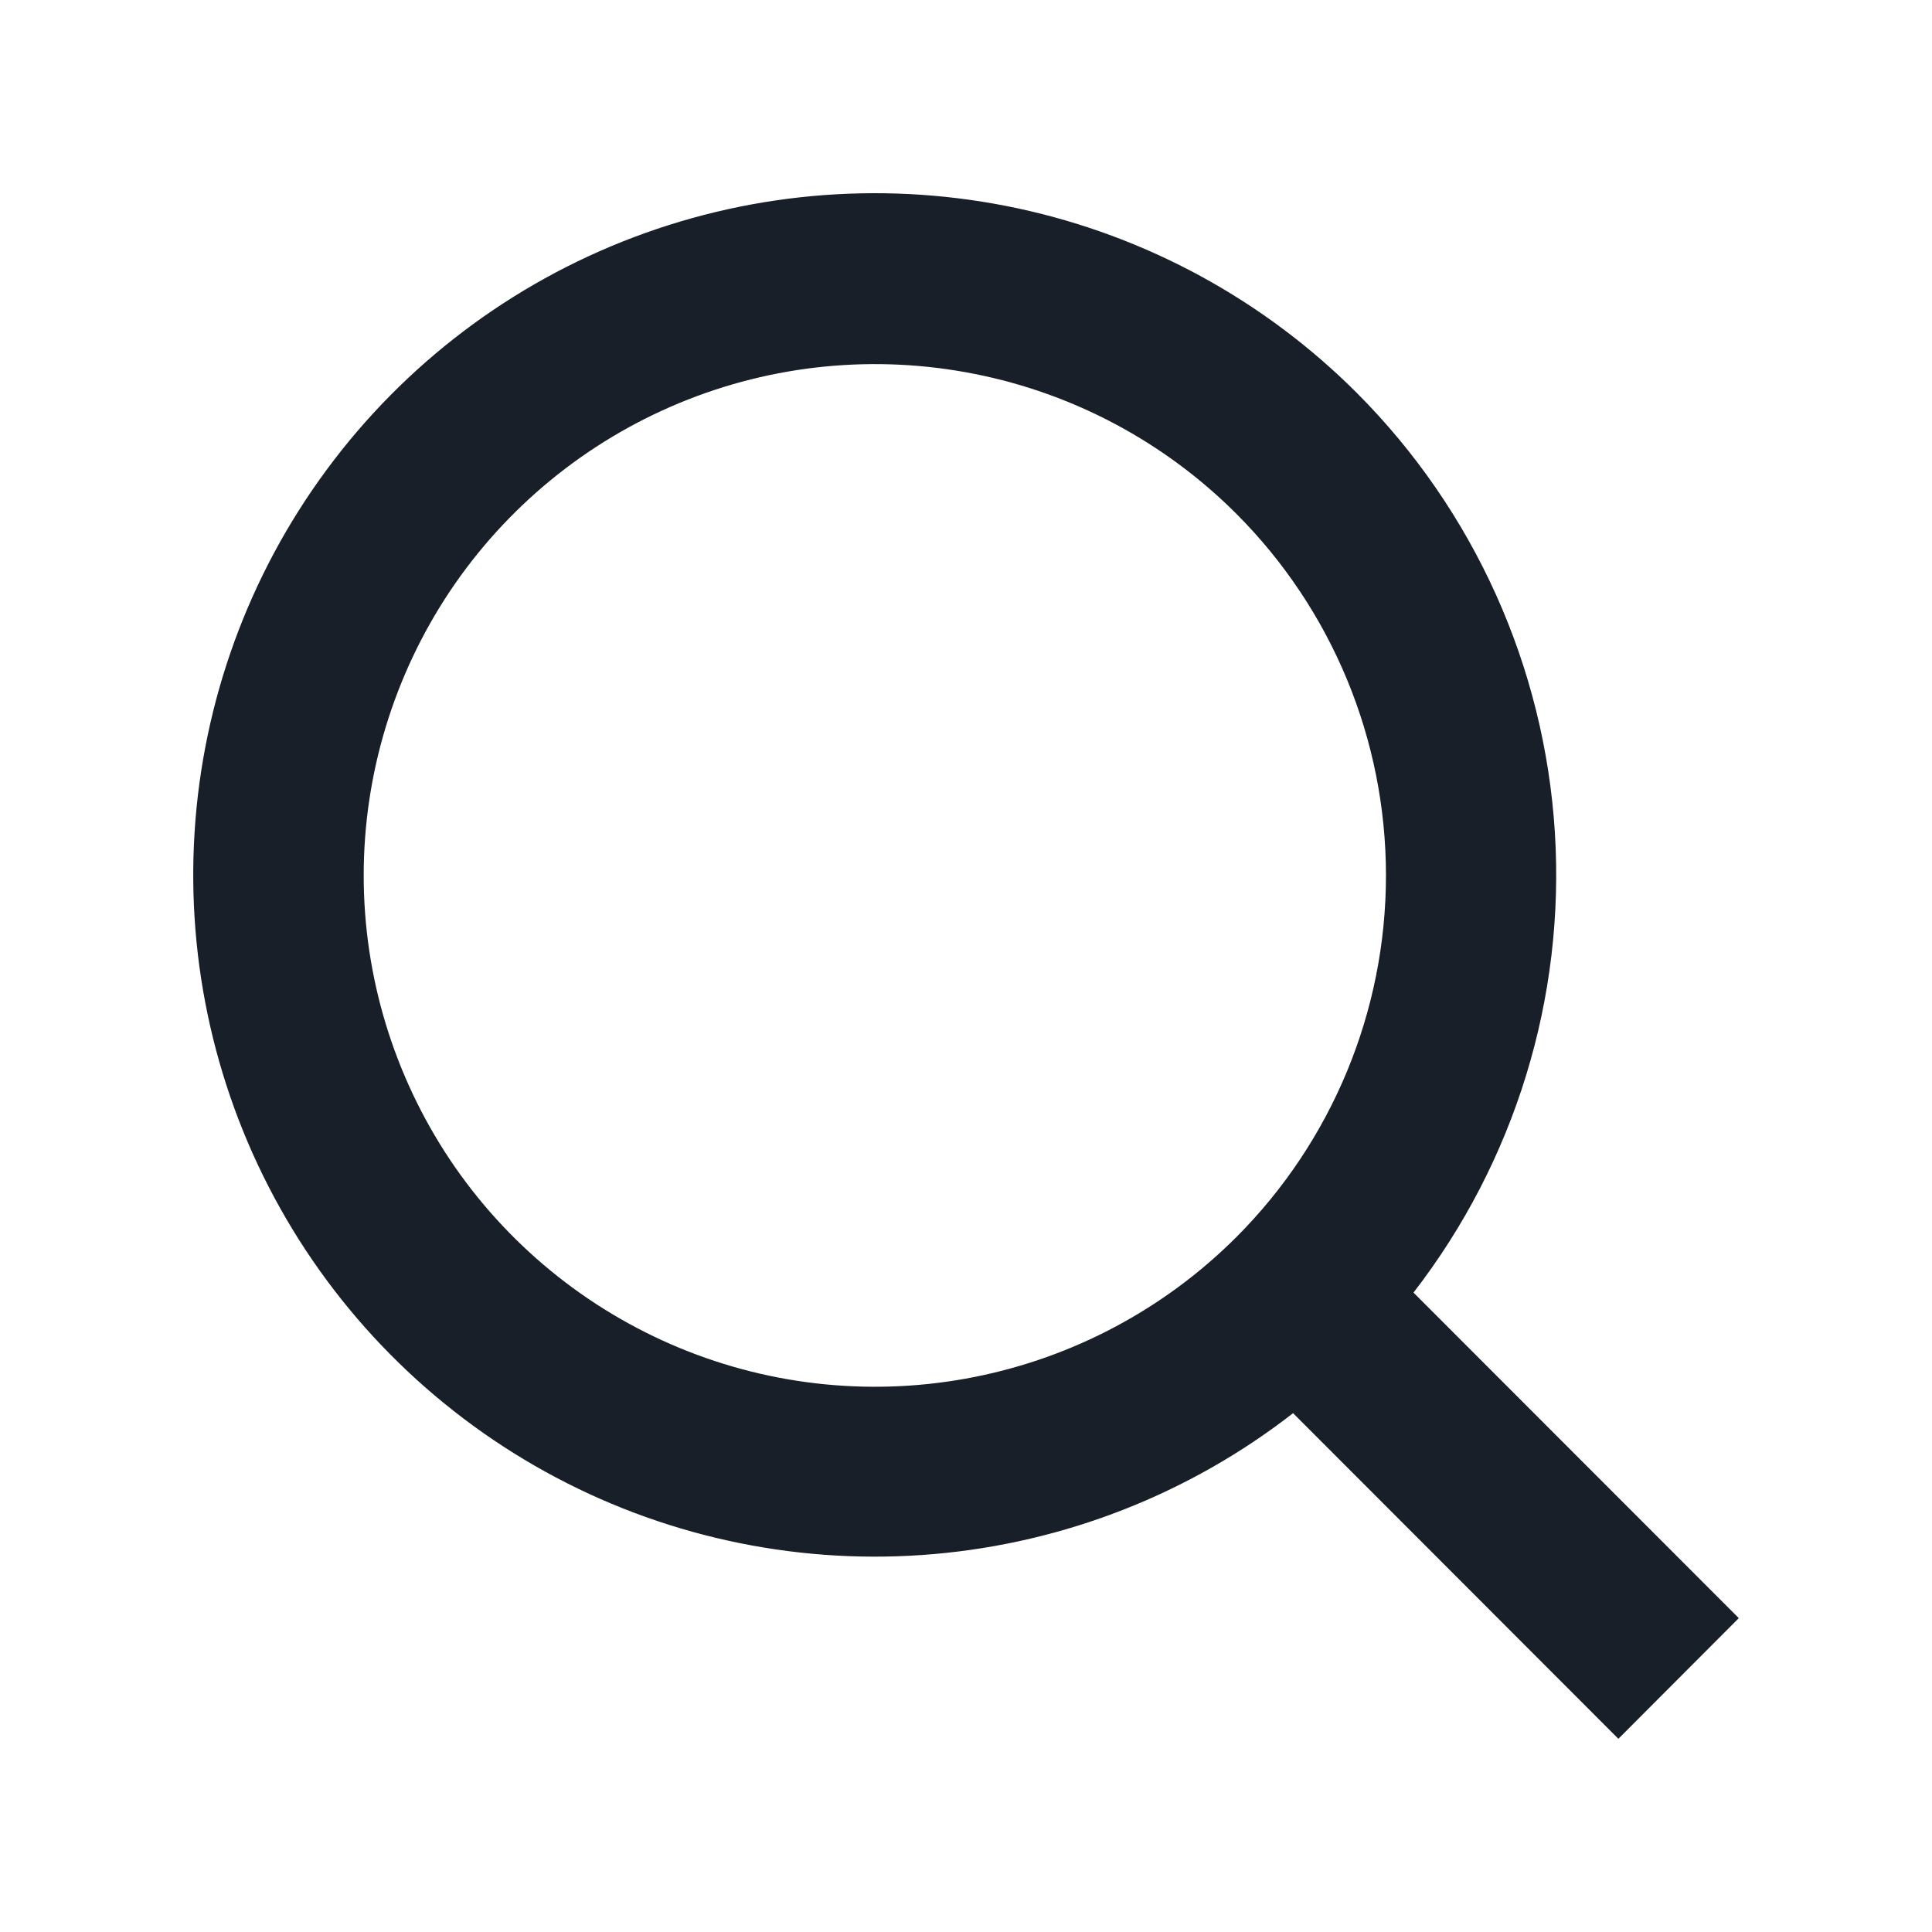
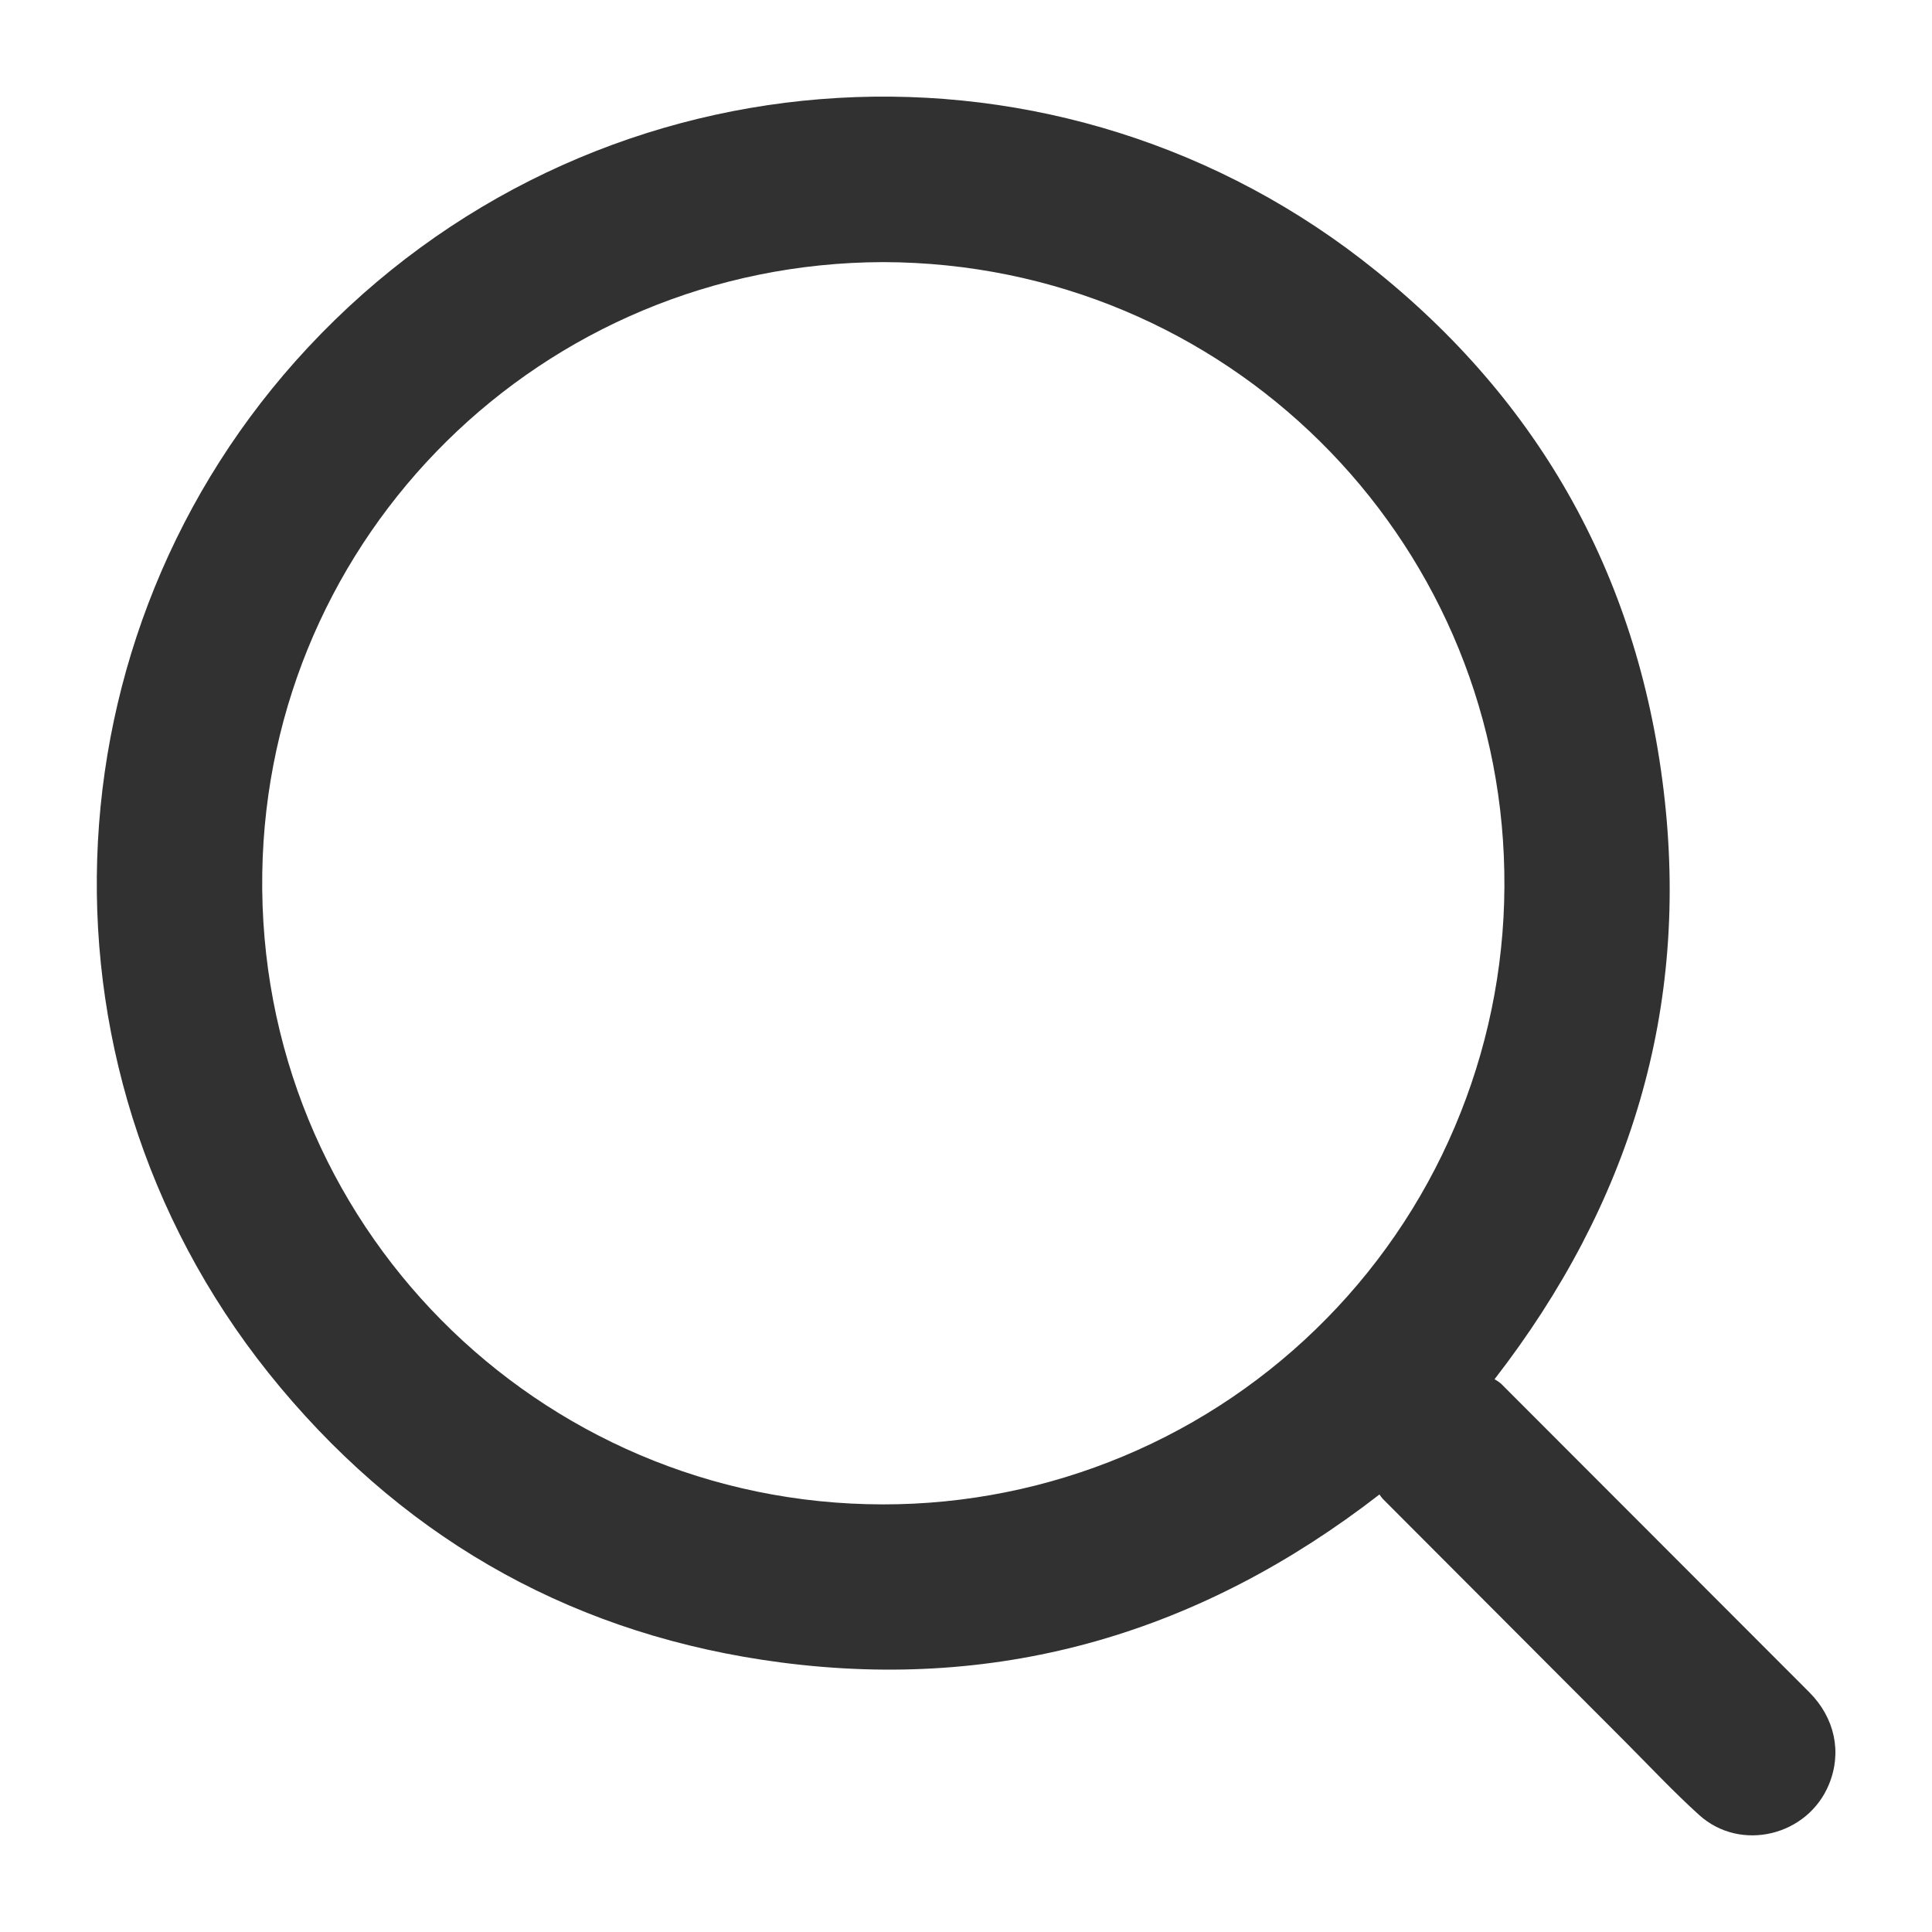
<svg xmlns="http://www.w3.org/2000/svg" width="24" height="24" viewBox="0 0 24 24" fill="none">
-   <path d="M16.857 4.883C15.705 3.73 14.245 2.934 12.652 2.59C11.058 2.247 9.4 2.37 7.875 2.946C6.35 3.522 5.024 4.526 4.056 5.838C3.088 7.149 2.519 8.712 2.417 10.339C2.315 11.966 2.684 13.588 3.481 15.01C4.278 16.432 5.469 17.593 6.909 18.355C8.35 19.117 9.98 19.447 11.604 19.305C13.228 19.163 14.776 18.556 16.063 17.555L20.104 21.6L21.6 20.101L17.559 16.057C18.82 14.427 19.444 12.394 19.315 10.338C19.186 8.281 18.312 6.342 16.857 4.883ZM15.358 15.368C14.47 16.256 13.339 16.86 12.107 17.105C10.875 17.35 9.598 17.224 8.438 16.743C7.278 16.262 6.286 15.448 5.588 14.404C4.891 13.359 4.518 12.131 4.518 10.875C4.518 9.619 4.891 8.391 5.588 7.346C6.286 6.302 7.278 5.488 8.438 5.007C9.598 4.526 10.875 4.4 12.107 4.645C13.339 4.889 14.47 5.494 15.358 6.382C16.549 7.574 17.217 9.19 17.217 10.875C17.217 12.56 16.549 14.176 15.358 15.368Z" fill="#191F28" />
+   <path d="M17.136 18.565C14.929 20.275 12.458 21.011 9.703 20.652C7.196 20.325 5.109 19.179 3.485 17.238C0.271 13.4 0.511 7.867 3.827 4.315C7.3 0.593 12.964 0.178 16.915 3.224C19.076 4.892 20.34 7.106 20.666 9.817C20.993 12.528 20.251 14.957 18.566 17.133C18.596 17.15 18.624 17.169 18.649 17.191C19.925 18.468 21.201 19.745 22.476 21.022C22.792 21.339 22.884 21.766 22.721 22.164C22.459 22.806 21.623 23.012 21.108 22.547C20.787 22.257 20.49 21.939 20.184 21.632C19.182 20.629 18.181 19.626 17.18 18.622C17.164 18.604 17.149 18.585 17.136 18.565ZM10.972 3.256C6.727 3.267 3.324 6.652 3.258 10.844C3.19 15.197 6.685 18.686 10.969 18.688C11.995 18.689 13.011 18.485 13.957 18.089C14.904 17.693 15.761 17.111 16.48 16.379C17.199 15.647 17.765 14.779 18.143 13.825C18.522 12.872 18.707 11.853 18.687 10.827C18.613 6.665 15.232 3.267 10.972 3.256Z" fill="#313131" />
</svg>
